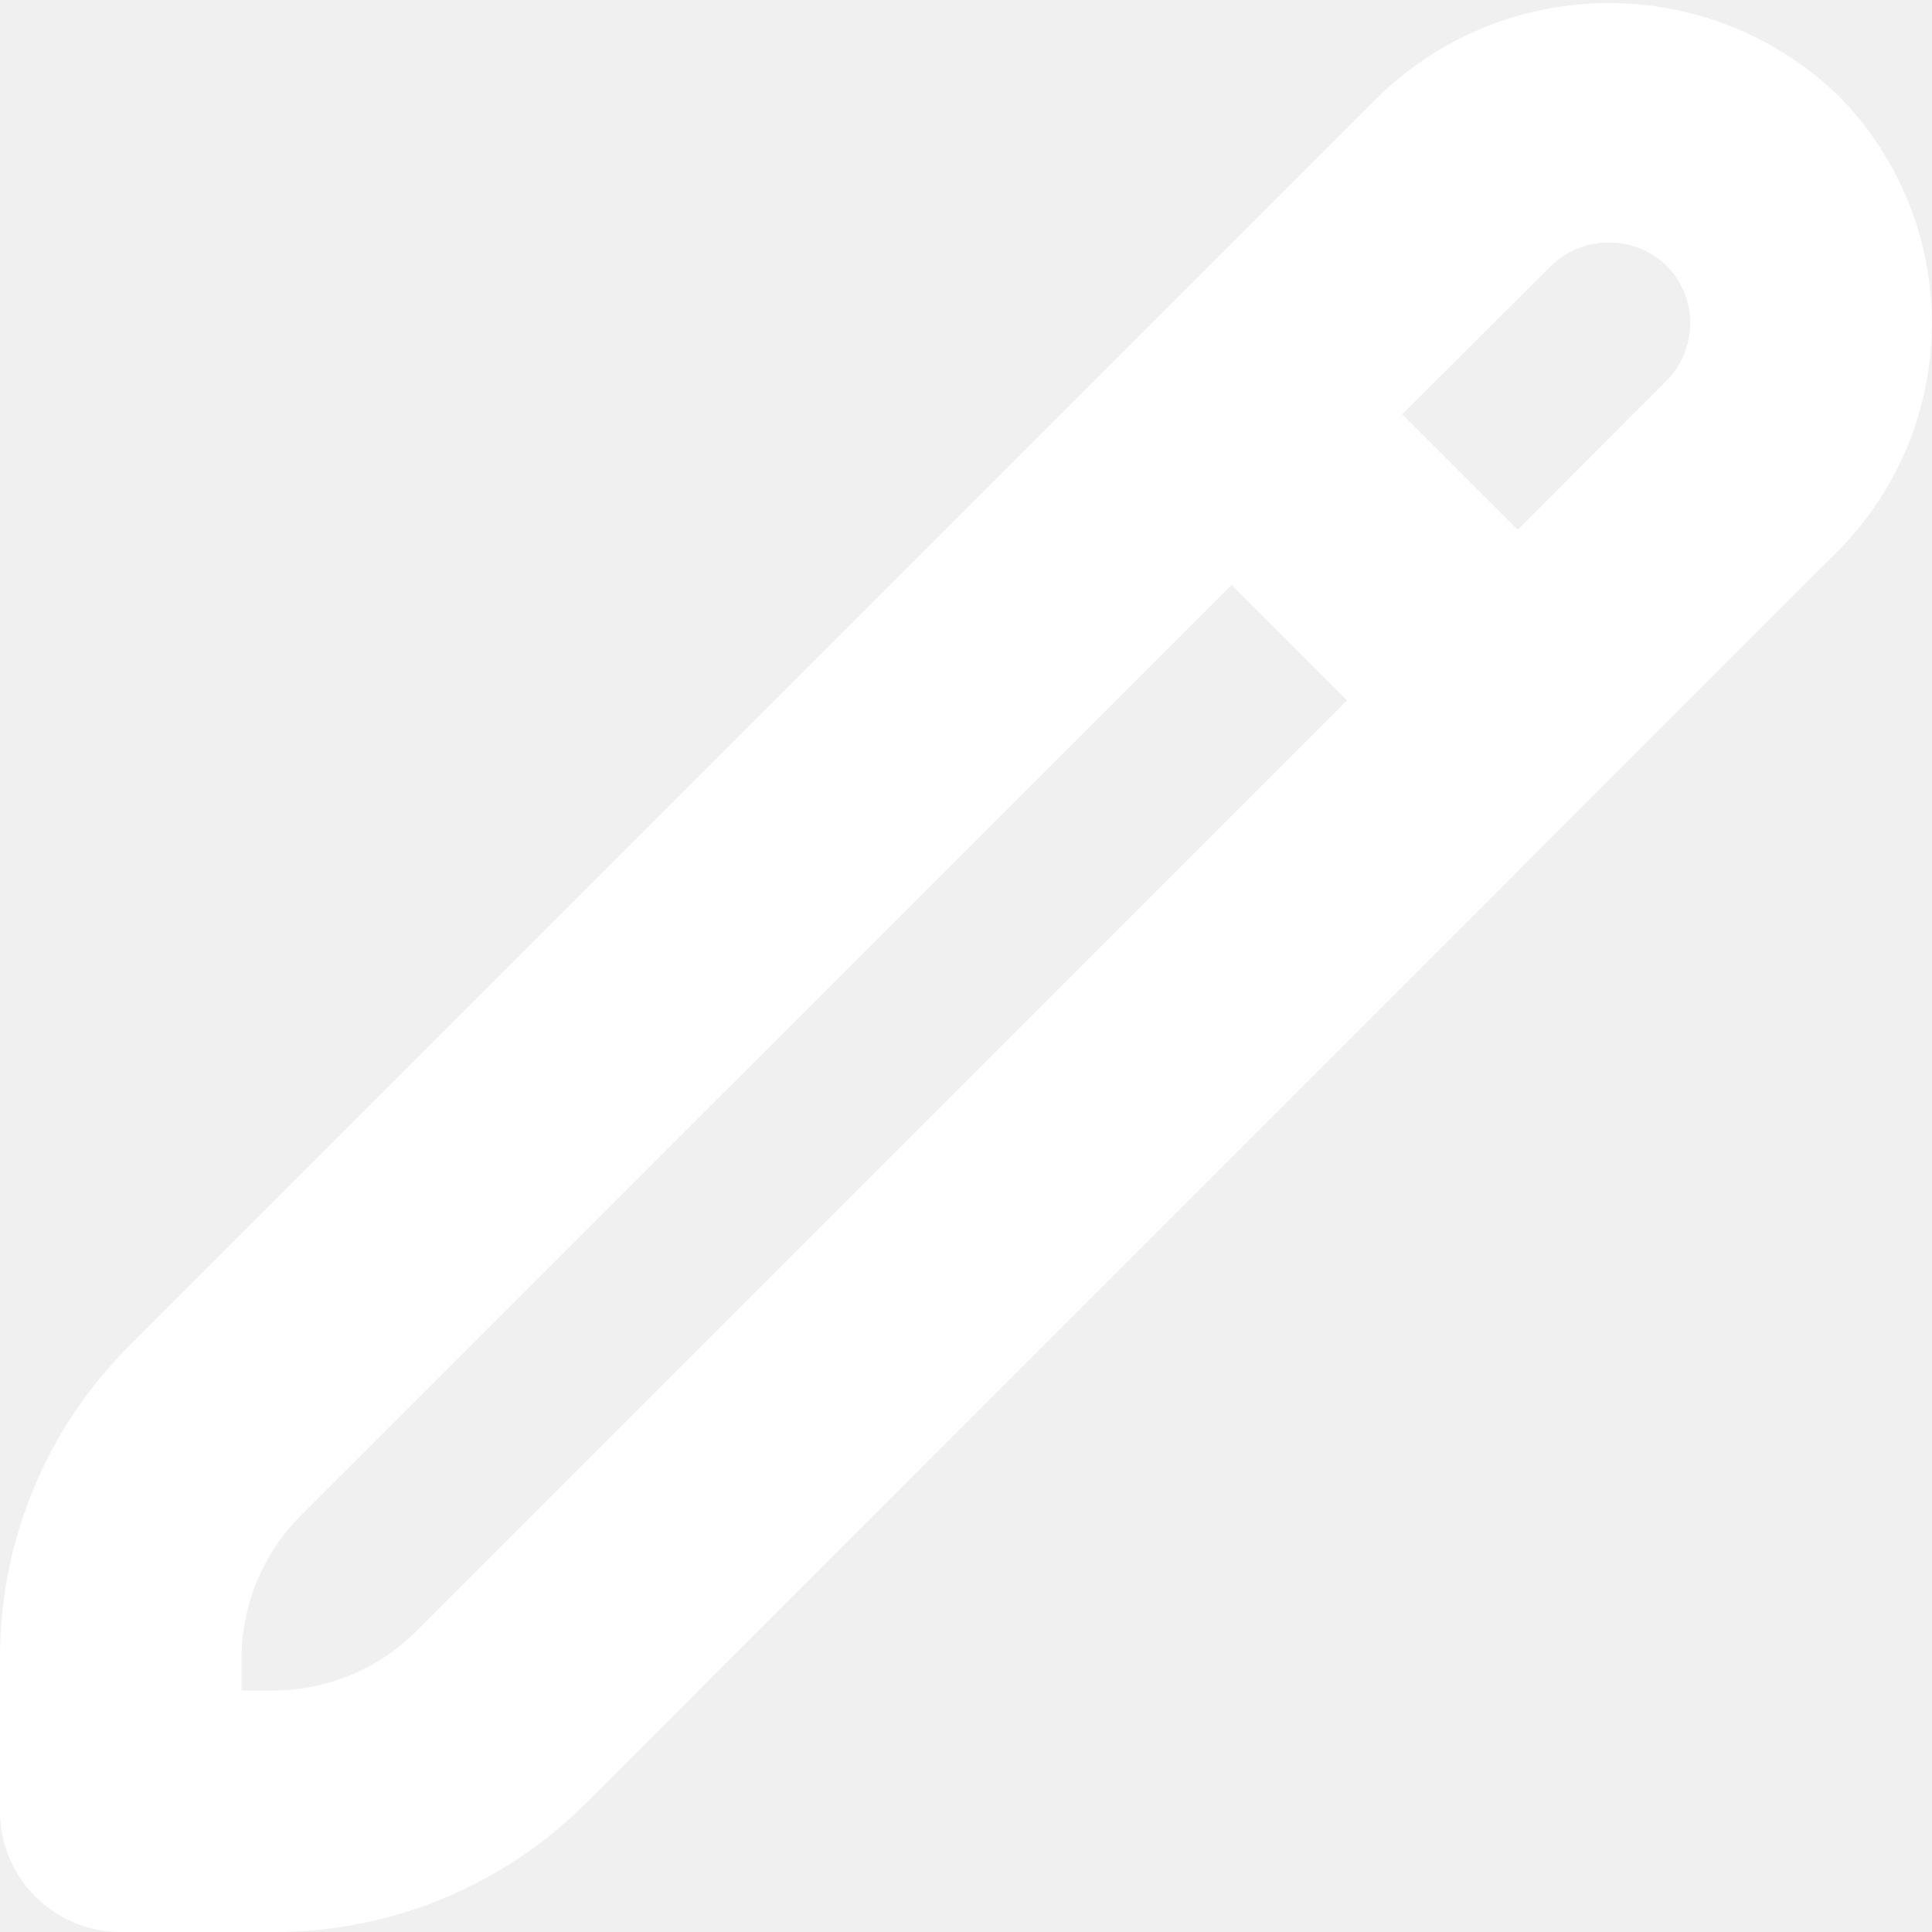
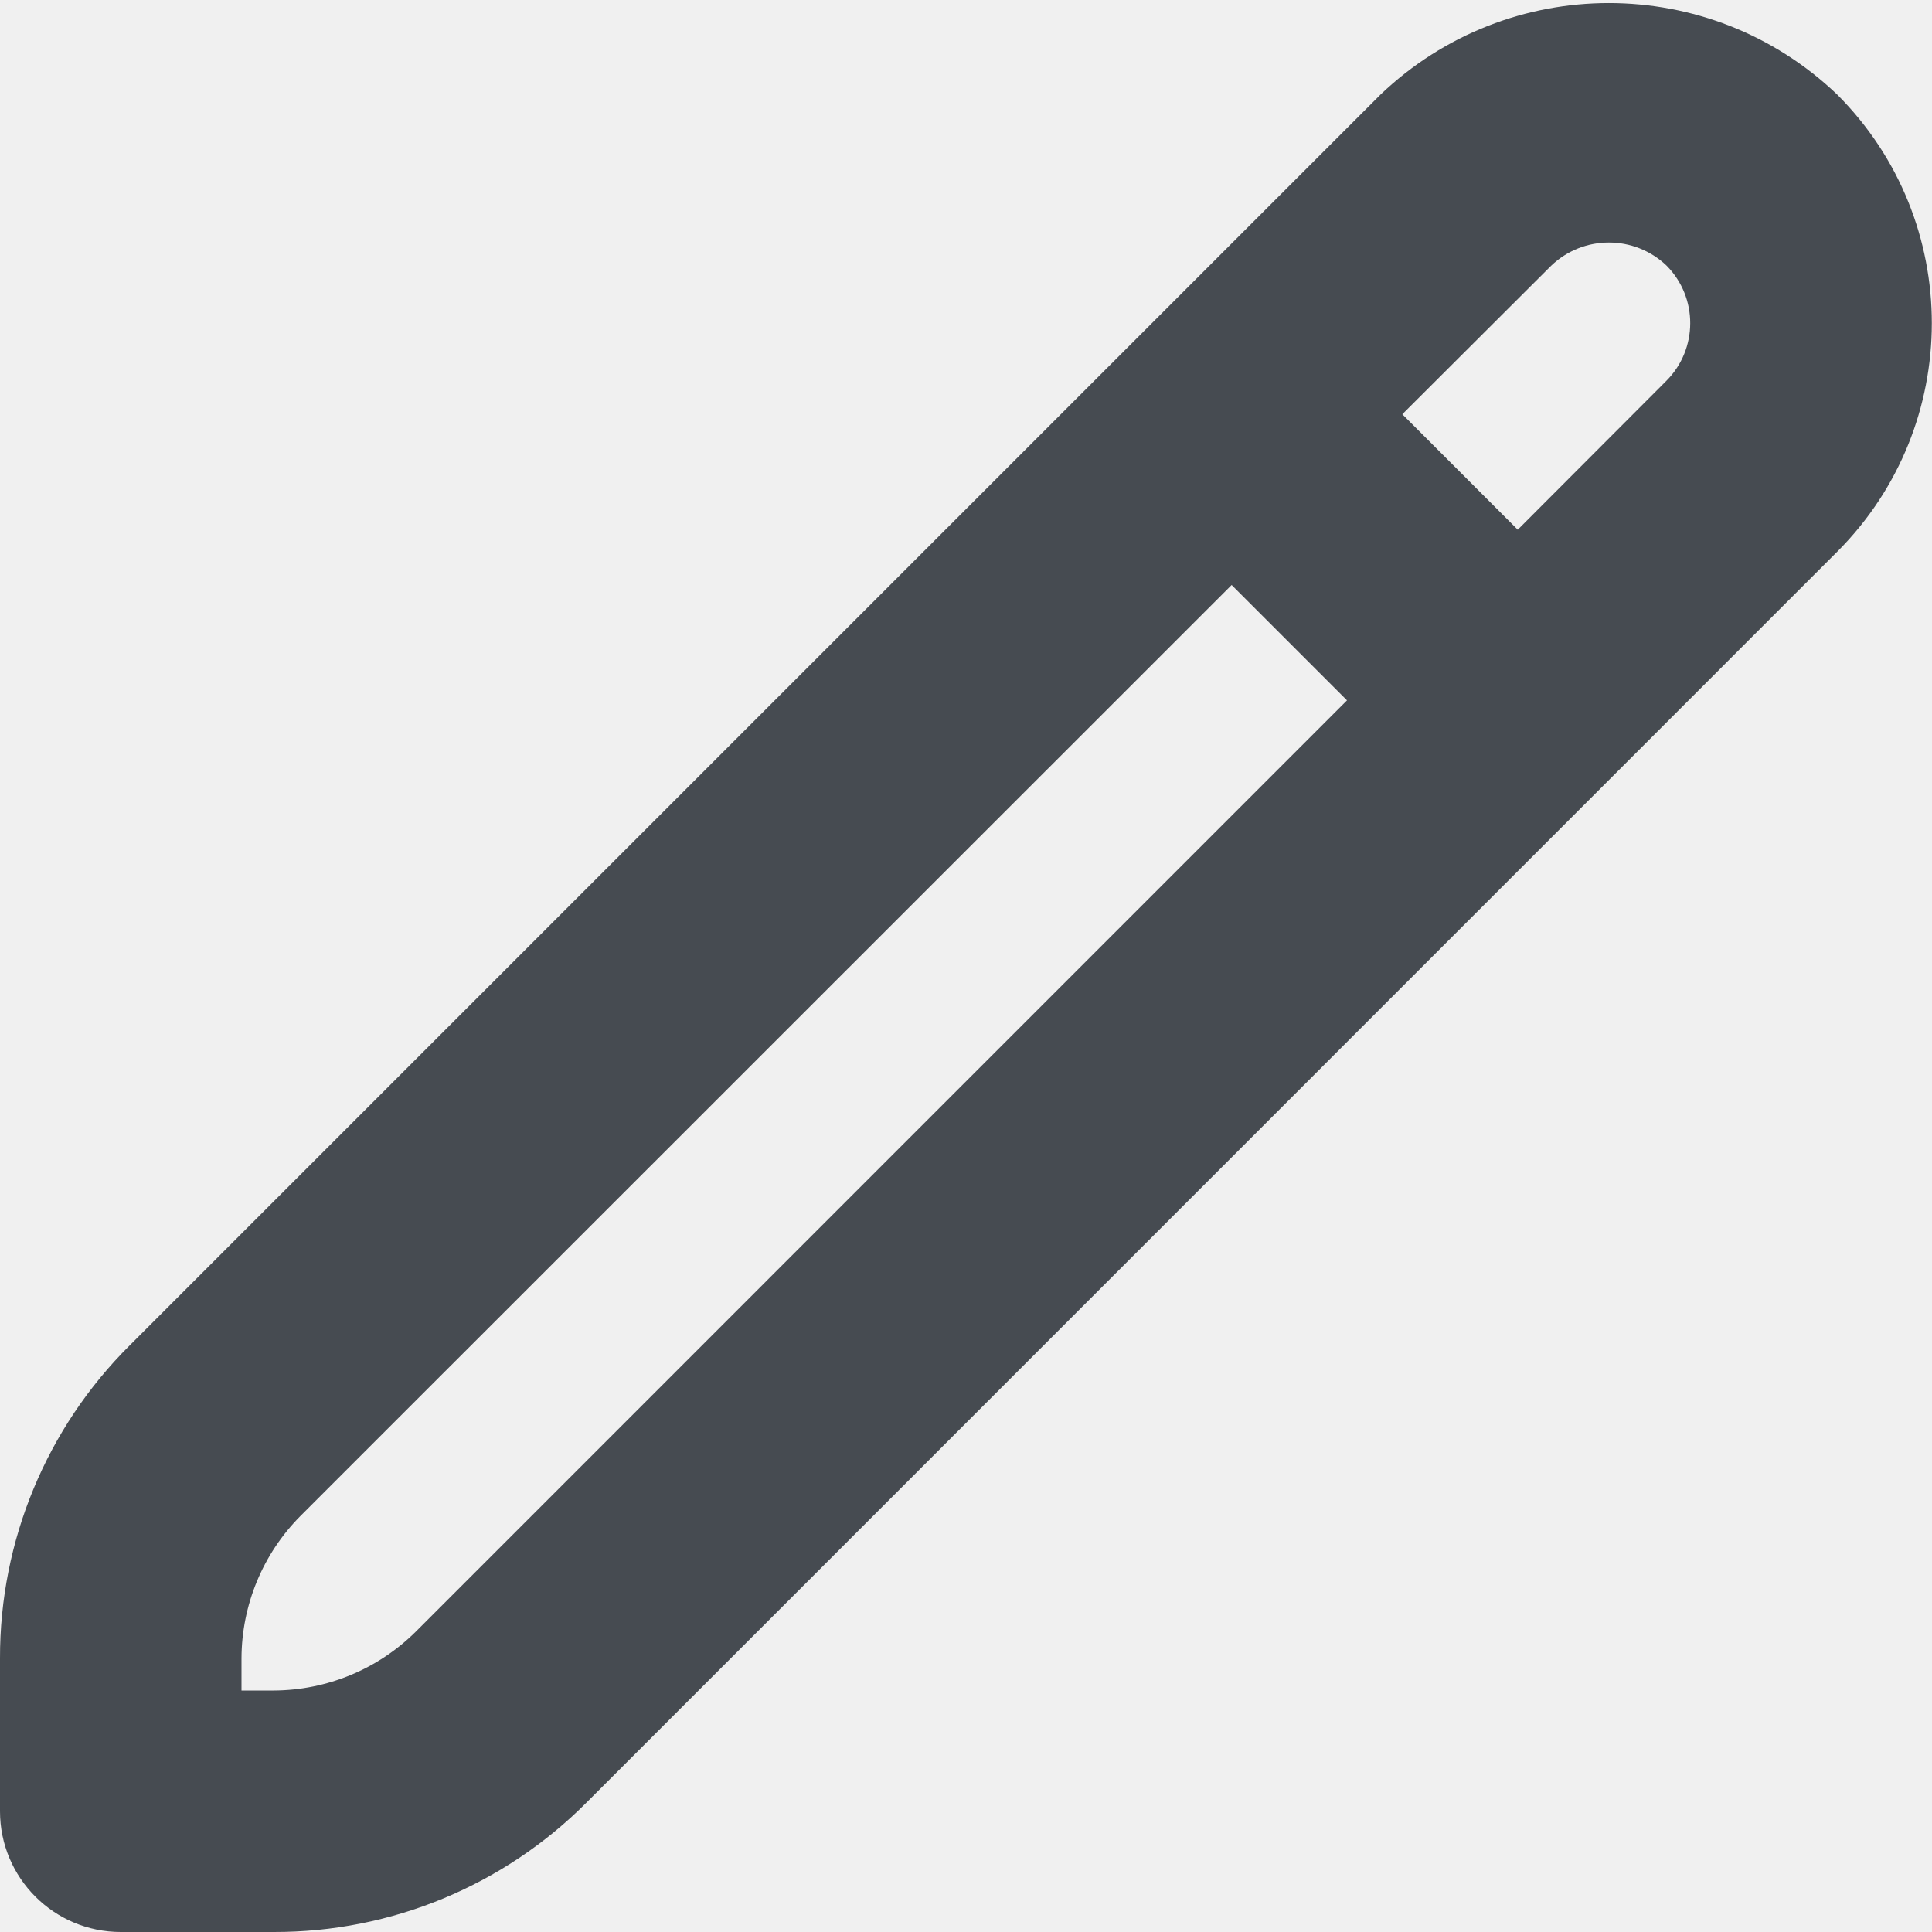
<svg xmlns="http://www.w3.org/2000/svg" version="1.1" width="256" height="256" x="0" y="0" viewBox="0 0 24 24" style="enable-background:new 0 0 512 512" xml:space="preserve">
  <g>
-     <path d="M22.824,1.176a4.108,4.108,0,0,0-5.676,0L1.611,16.713A5.464,5.464,0,0,0,0,20.6v1.9A1.5,1.5,0,0,0,1.5,24H3.4a5.464,5.464,0,0,0,3.889-1.611L22.824,6.852A4.018,4.018,0,0,0,22.824,1.176ZM5.166,20.268A2.519,2.519,0,0,1,3.4,21H3v-.4a2.52,2.52,0,0,1,.732-1.768L15.3,7.267,16.733,8.7ZM20.7,4.731,18.854,6.58,17.42,5.146,19.27,3.3a1.037,1.037,0,0,1,1.433,0A1.015,1.015,0,0,1,20.7,4.731Z" fill="#ffffff" />
+     <path d="M22.824,1.176a4.108,4.108,0,0,0-5.676,0L1.611,16.713A5.464,5.464,0,0,0,0,20.6v1.9A1.5,1.5,0,0,0,1.5,24H3.4a5.464,5.464,0,0,0,3.889-1.611L22.824,6.852A4.018,4.018,0,0,0,22.824,1.176ZM5.166,20.268A2.519,2.519,0,0,1,3.4,21H3v-.4a2.52,2.52,0,0,1,.732-1.768L15.3,7.267,16.733,8.7ZM20.7,4.731,18.854,6.58,17.42,5.146,19.27,3.3a1.037,1.037,0,0,1,1.433,0A1.015,1.015,0,0,1,20.7,4.731Z" fill="#464b51" />
  </g>
</svg>
